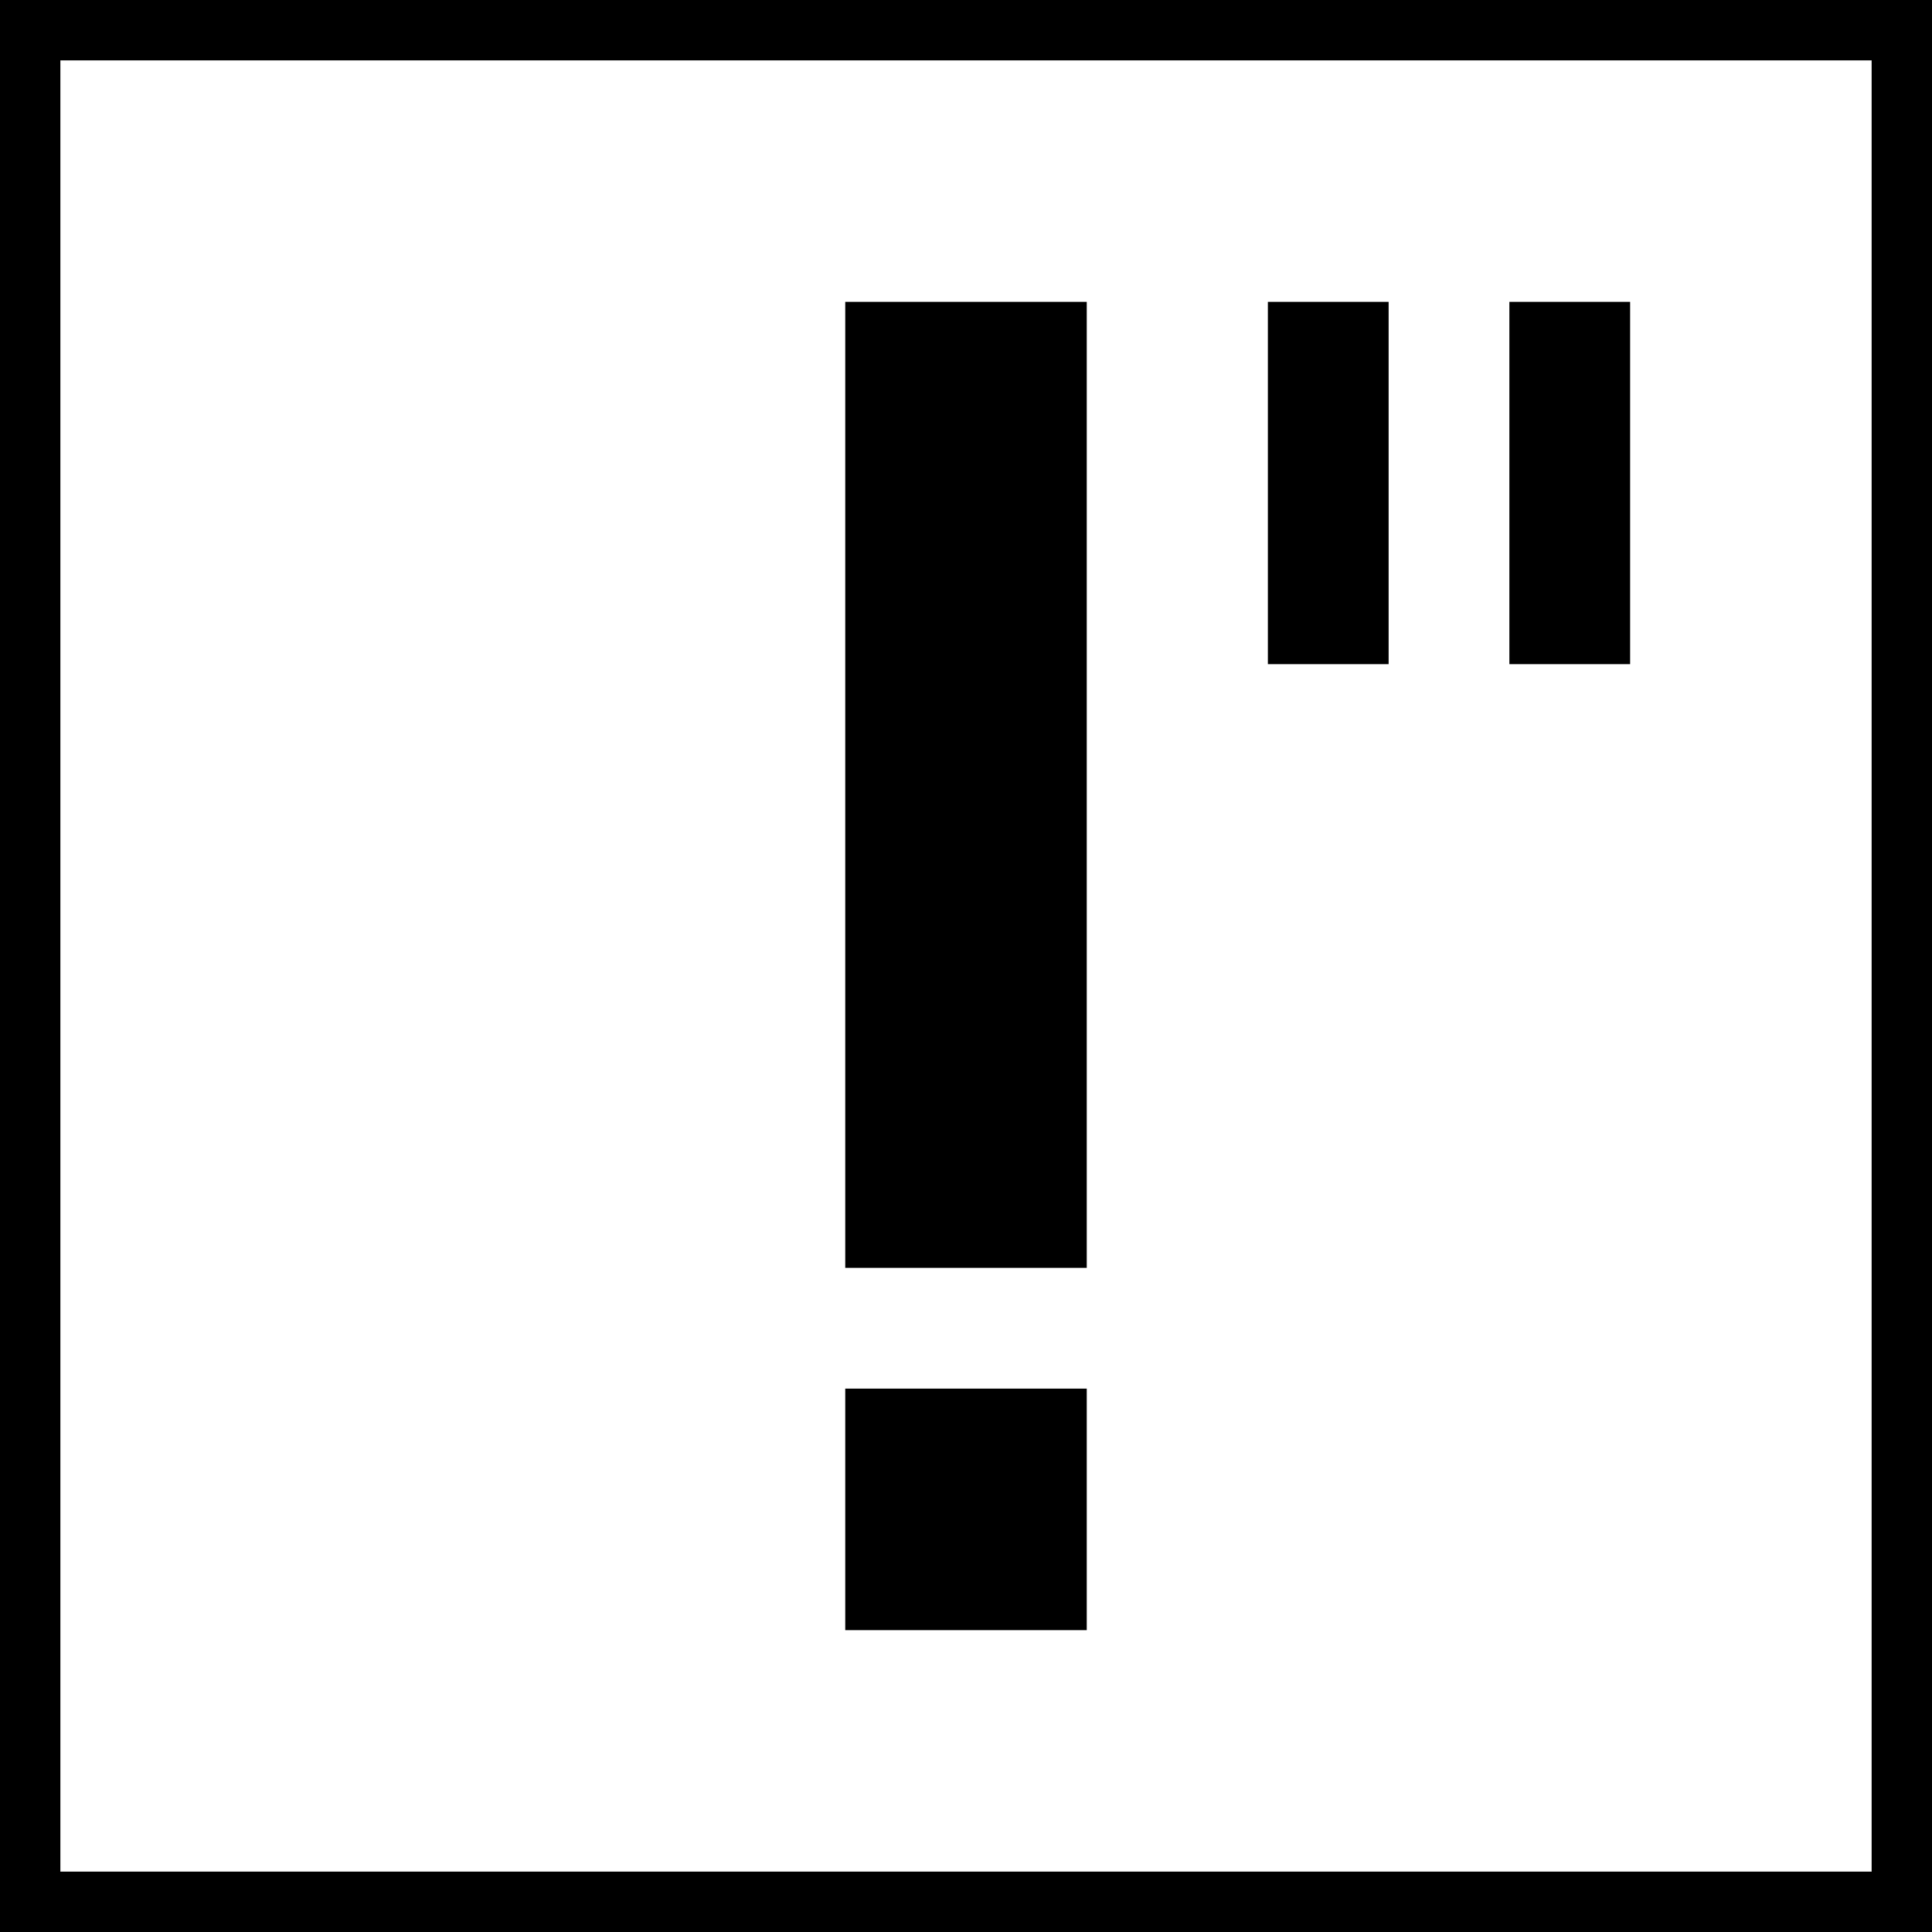
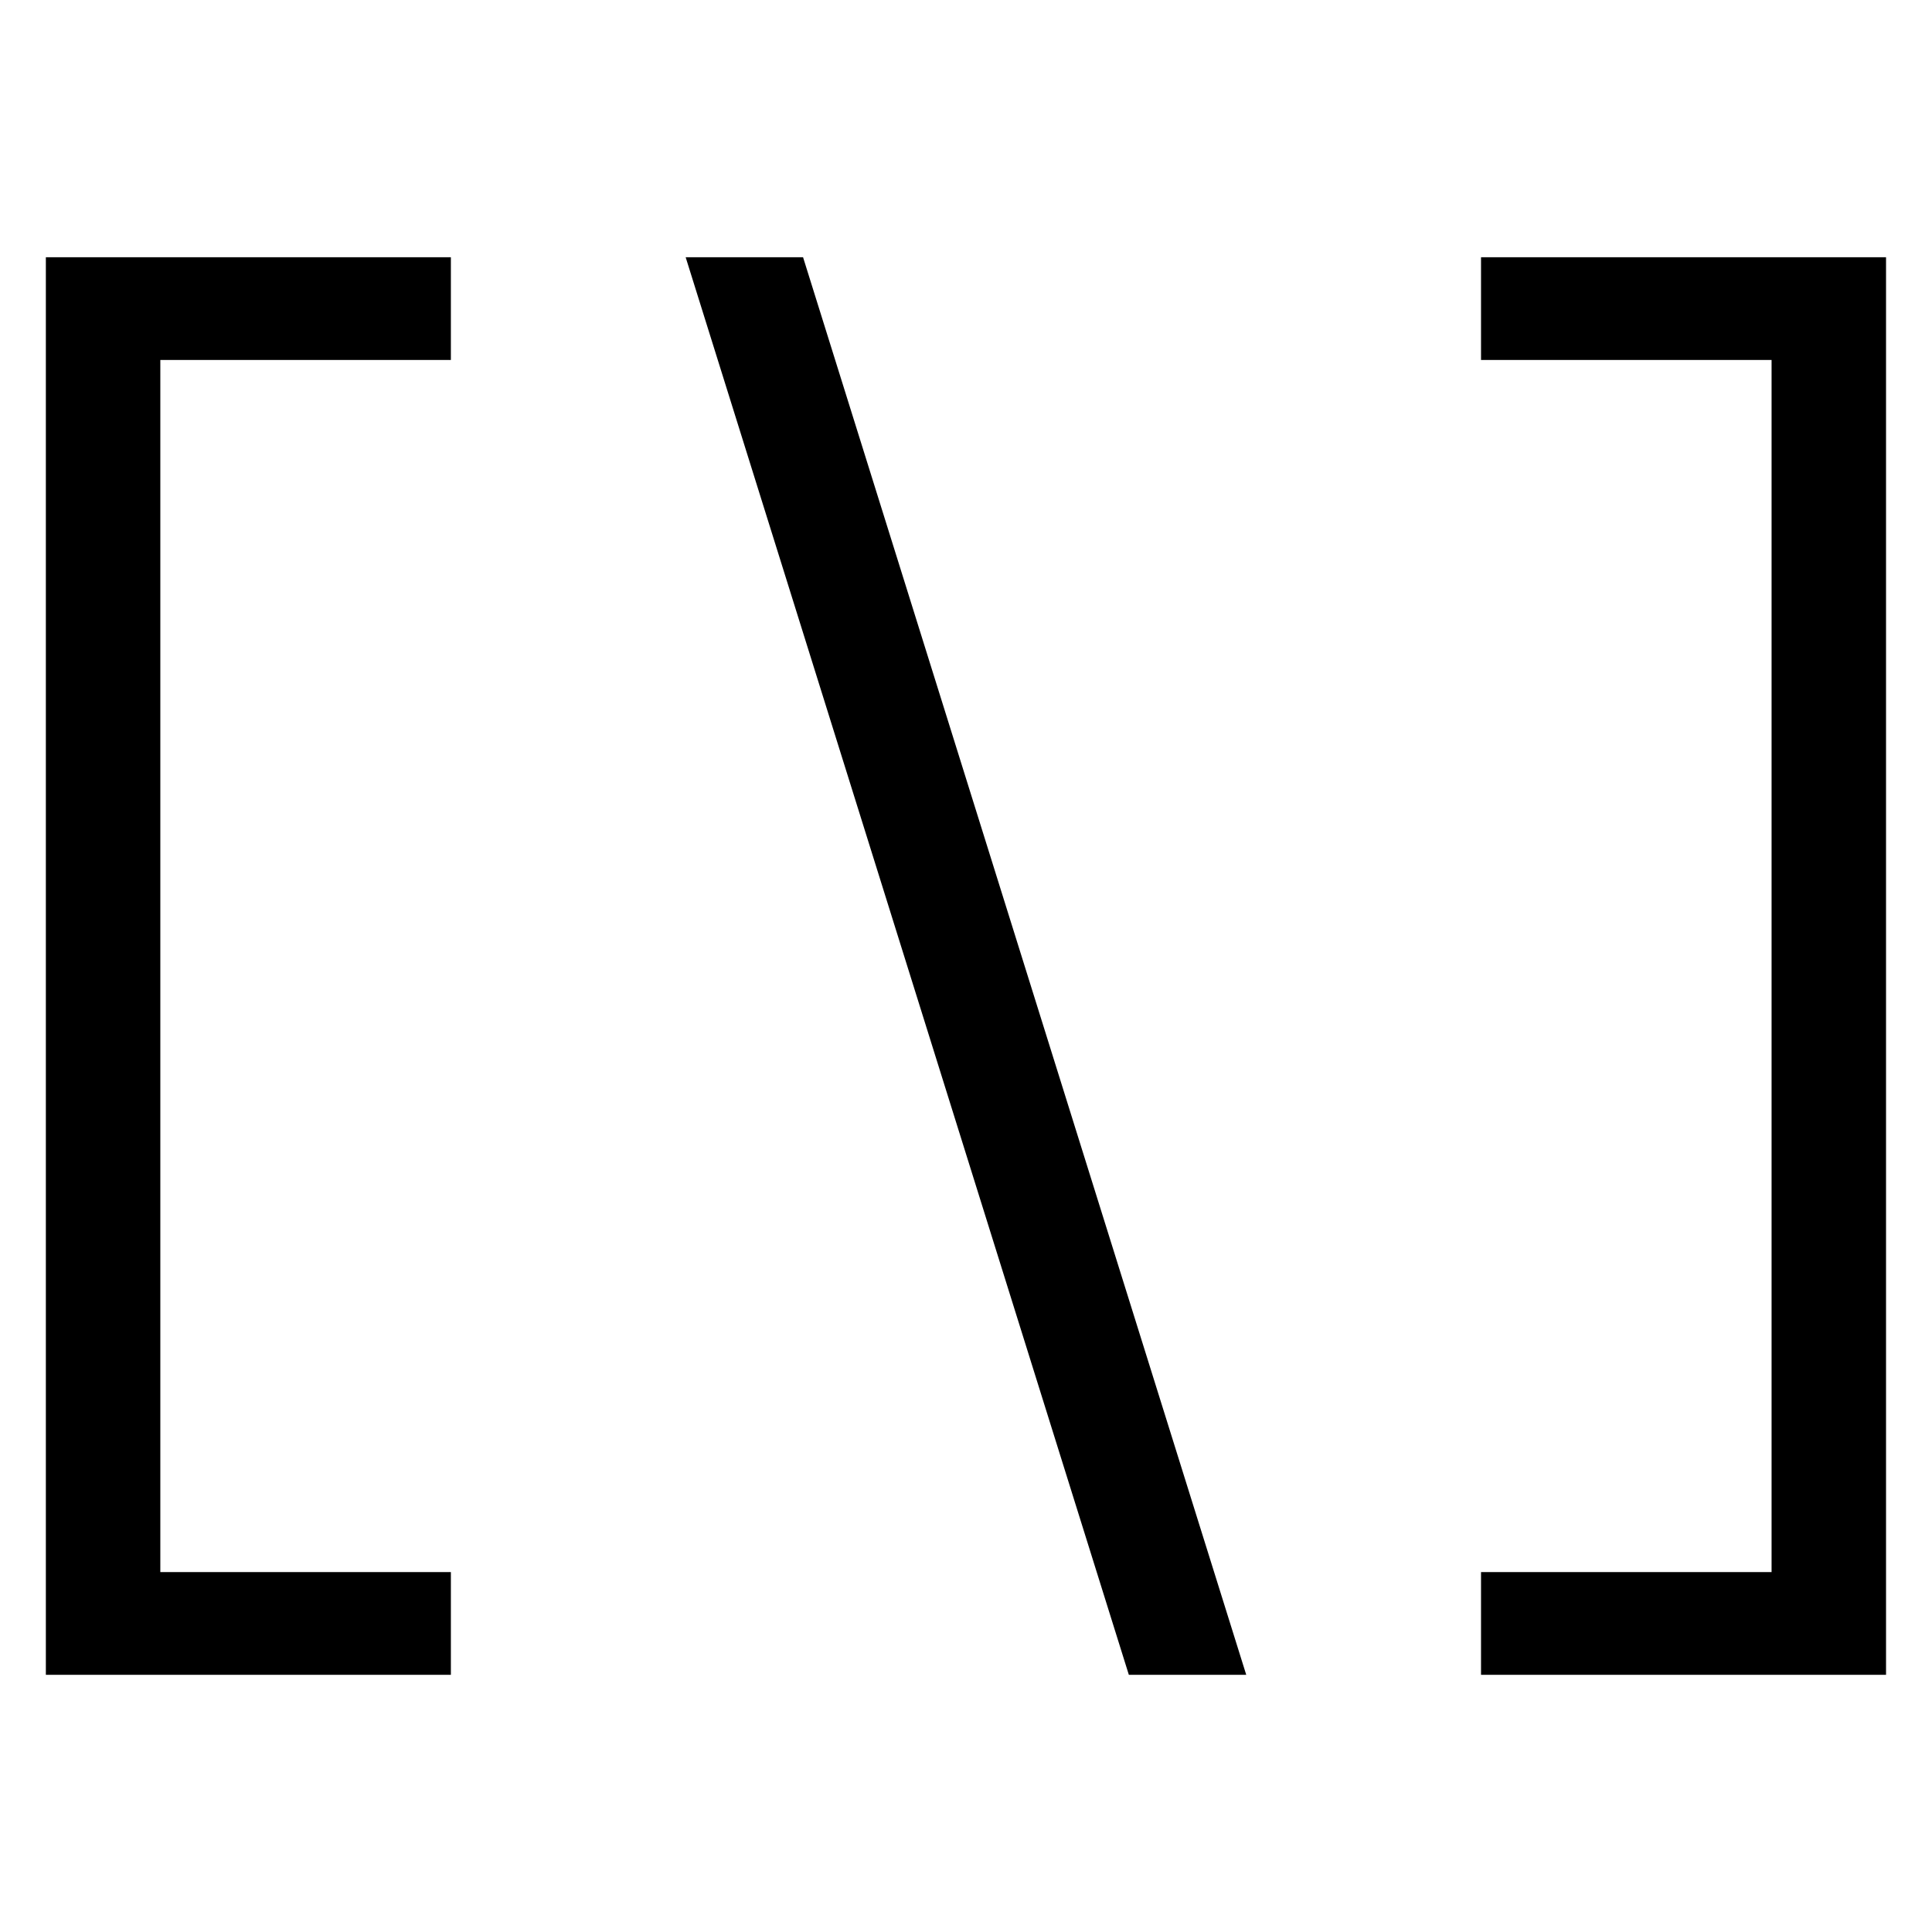
- <svg xmlns="http://www.w3.org/2000/svg" viewbox="0 0 512 512" width="512" height="512">
-   <defs />
-   <g transform="matrix(1, 0, 0, 1, 0, 0.00000000000002842171)">
-     <rect class="artboard-bg" fill="#FFFFFFFF" x="0" y="0" width="512" height="512" />
-     <g class="artboard" transform="matrix(1, 0, 0, 1, 0, 0)">
-       <path class="vector-data" d="M0,512C0,512 512,512 512,512 C512,512 512,0 512,0 C512,0 0,0 0,0 C0,0 0,512 0,512 ZM0,512C0,512 512,512 512,512 C512,512 512,0 512,0 C512,0 0,0 0,0 C0,0 0,512 0,512 Z" fill="#FFFFFF" stroke="#000000" stroke-width="32" stroke-dasharray="none" stroke-dashoffset="0" stroke-linecap="butt" stroke-linejoin="miter" stroke-miterlimit="4" />
-       <path class="vector-data" d="M224,80C224,80 288,80 288,80 C288,80 288,336 288,336 C288,336 224,336 224,336 C224,336 224,80 224,80 ZM224,80C224,80 288,80 288,80 C288,80 288,336 288,336 C288,336 224,336 224,336 C224,336 224,80 224,80 Z" fill="#000000" stroke="#000000" stroke-width="0" stroke-dasharray="none" stroke-dashoffset="0" stroke-linecap="butt" stroke-linejoin="miter" stroke-miterlimit="4" />
-       <path class="vector-data" d="M224,368C224,368 288,368 288,368 C288,368 288,432 288,432 C288,432 224,432 224,432 C224,432 224,368 224,368 ZM224,368C224,368 288,368 288,368 C288,368 288,432 288,432 C288,432 224,432 224,432 C224,432 224,368 224,368 Z" fill="#000000" stroke="#000000" stroke-width="0" stroke-dasharray="none" stroke-dashoffset="0" stroke-linecap="butt" stroke-linejoin="miter" stroke-miterlimit="4" />
-       <path class="vector-data" d="M336,80C336,80 368,80 368,80 C368,80 368,176 368,176 C368,176 336,176 336,176 C336,176 336,80 336,80 ZM336,80C336,80 368,80 368,80 C368,80 368,176 368,176 C368,176 336,176 336,176 C336,176 336,80 336,80 Z" fill="#000000" stroke="#000000" stroke-width="0" stroke-dasharray="none" stroke-dashoffset="0" stroke-linecap="butt" stroke-linejoin="miter" stroke-miterlimit="4" />
-       <path class="vector-data" d="M400,80C400,80 432,80 432,80 C432,80 432,176 432,176 C432,176 400,176 400,176 C400,176 400,80 400,80 ZM400,80C400,80 432,80 432,80 C432,80 432,176 432,176 C432,176 400,176 400,176 C400,176 400,80 400,80 Z" fill="#000000" stroke="#000000" stroke-width="0" stroke-dasharray="none" stroke-dashoffset="0" stroke-linecap="butt" stroke-linejoin="miter" stroke-miterlimit="4" />
-     </g>
-   </g>
+ <svg xmlns="http://www.w3.org/2000/svg" width="491.52" height="491.52" viewBox="0 0 368.64 368.64">
+   <path fill="#fff" d="M0 0h368.64v368.64H0z" />
+   <path d="M8.75 319.563V49.083h77.28v19.6H30.59v231.28h55.44v19.6zm206.64          0l-84.56-270.48h22.4l84.56 270.48zm67.2          0v-19.6h55.44V68.683h-55.44v-19.6h77.28v270.48z" />
</svg>
